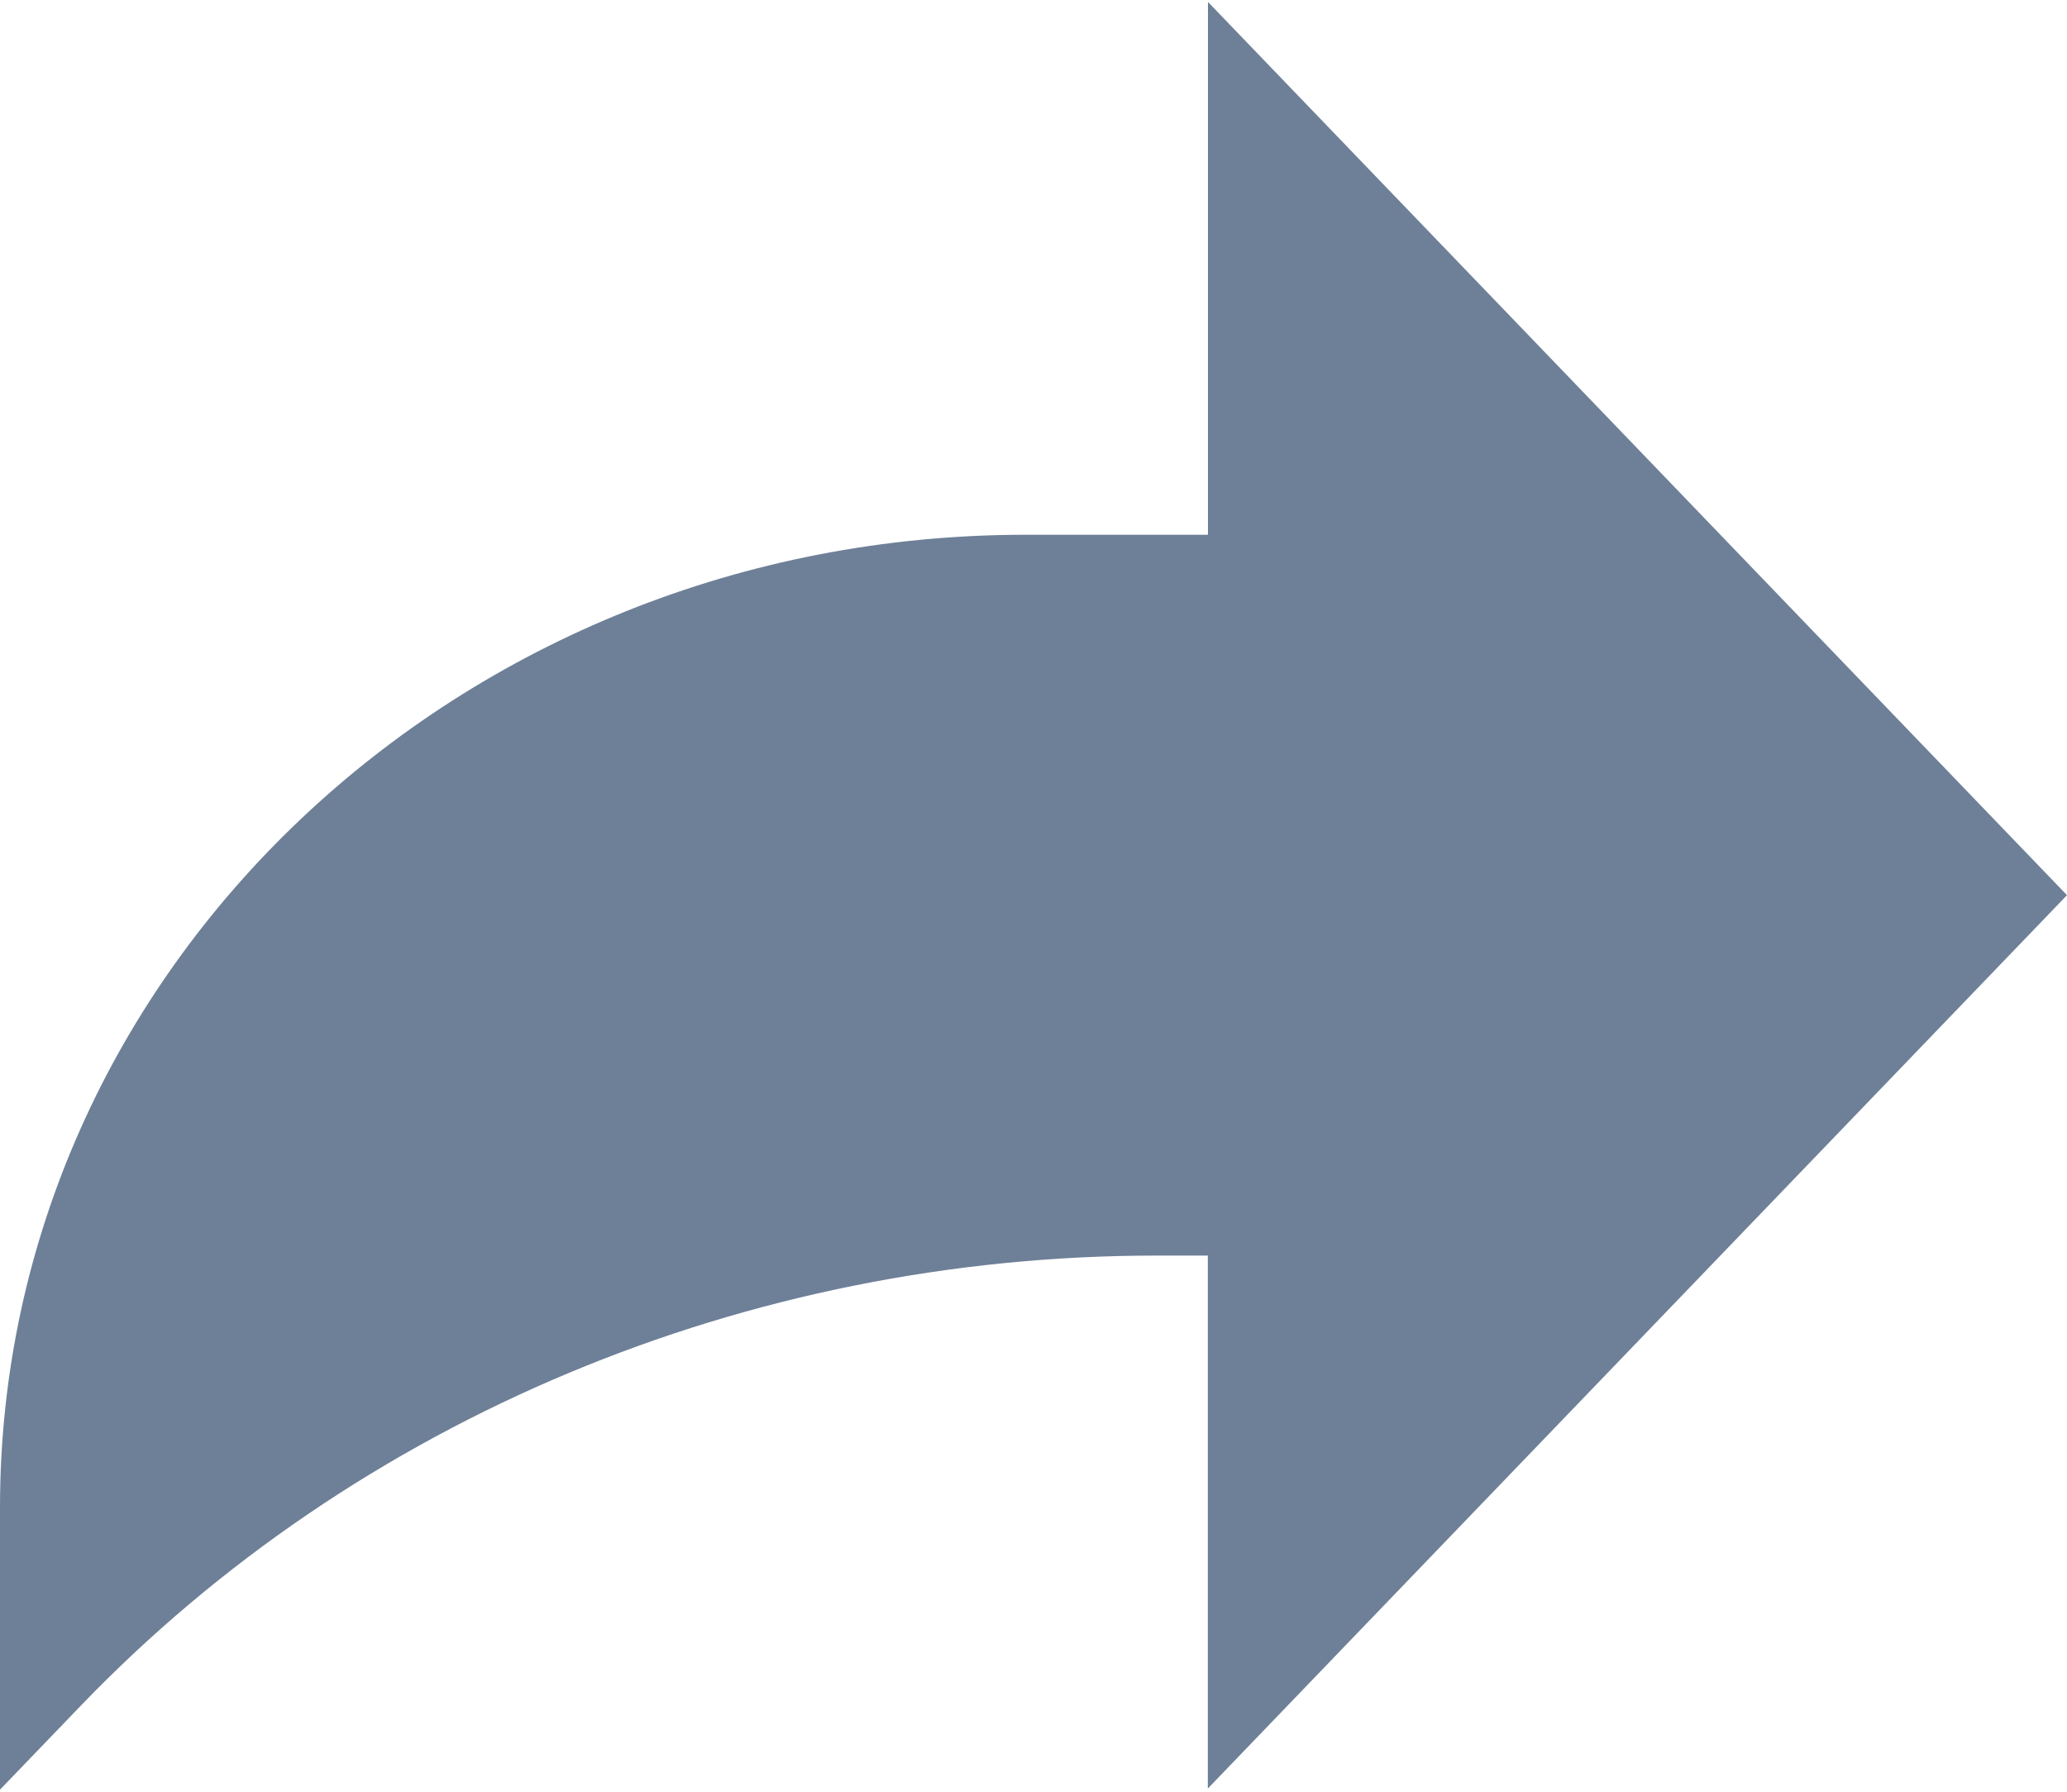
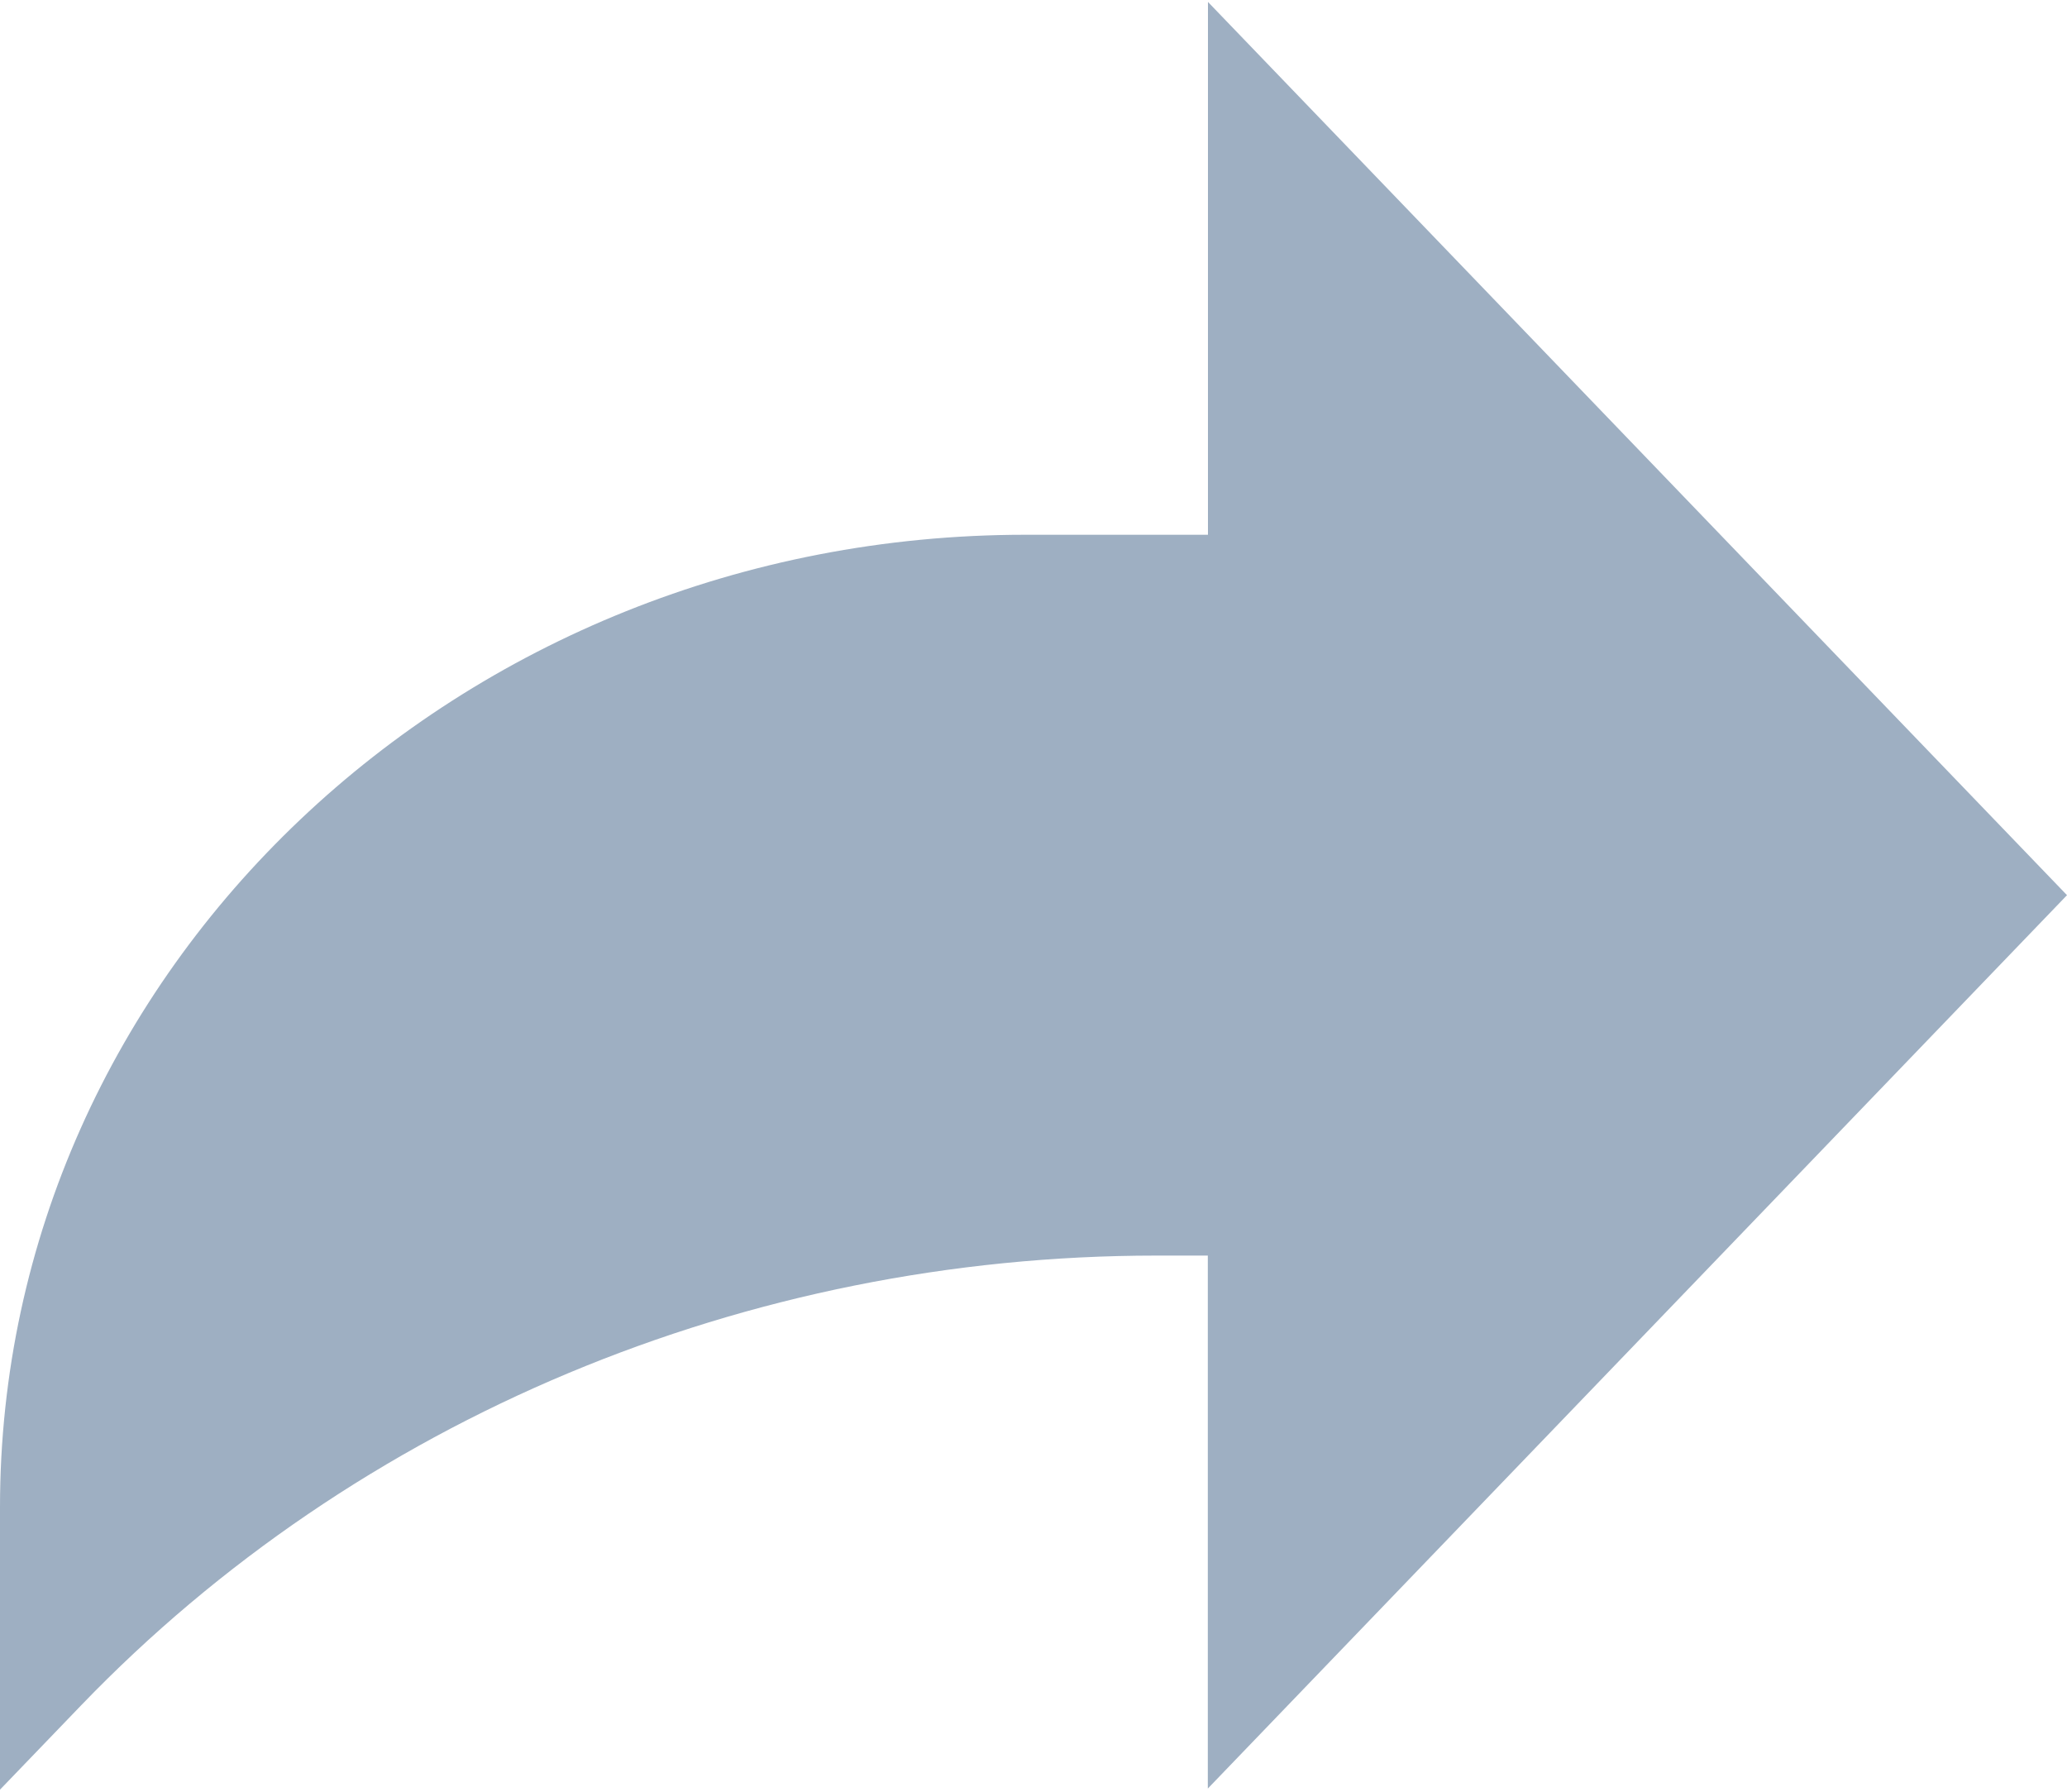
<svg xmlns="http://www.w3.org/2000/svg" width="15" height="13">
-   <path fill="#6E8098" d="M15 6.495L8.766.014V3.88H7.441C3.33 3.88 0 7.039 0 10.936v2.049l.589-.612C2.59 10.294 5.422 9.11 8.39 9.11h.375v3.867L15 6.495z" />
+   <path fill="#9eafc2" d="M15 6.495L8.766.014V3.88H7.441C3.33 3.88 0 7.039 0 10.936v2.049l.589-.612C2.59 10.294 5.422 9.11 8.39 9.11h.375v3.867L15 6.495z" />
</svg>
